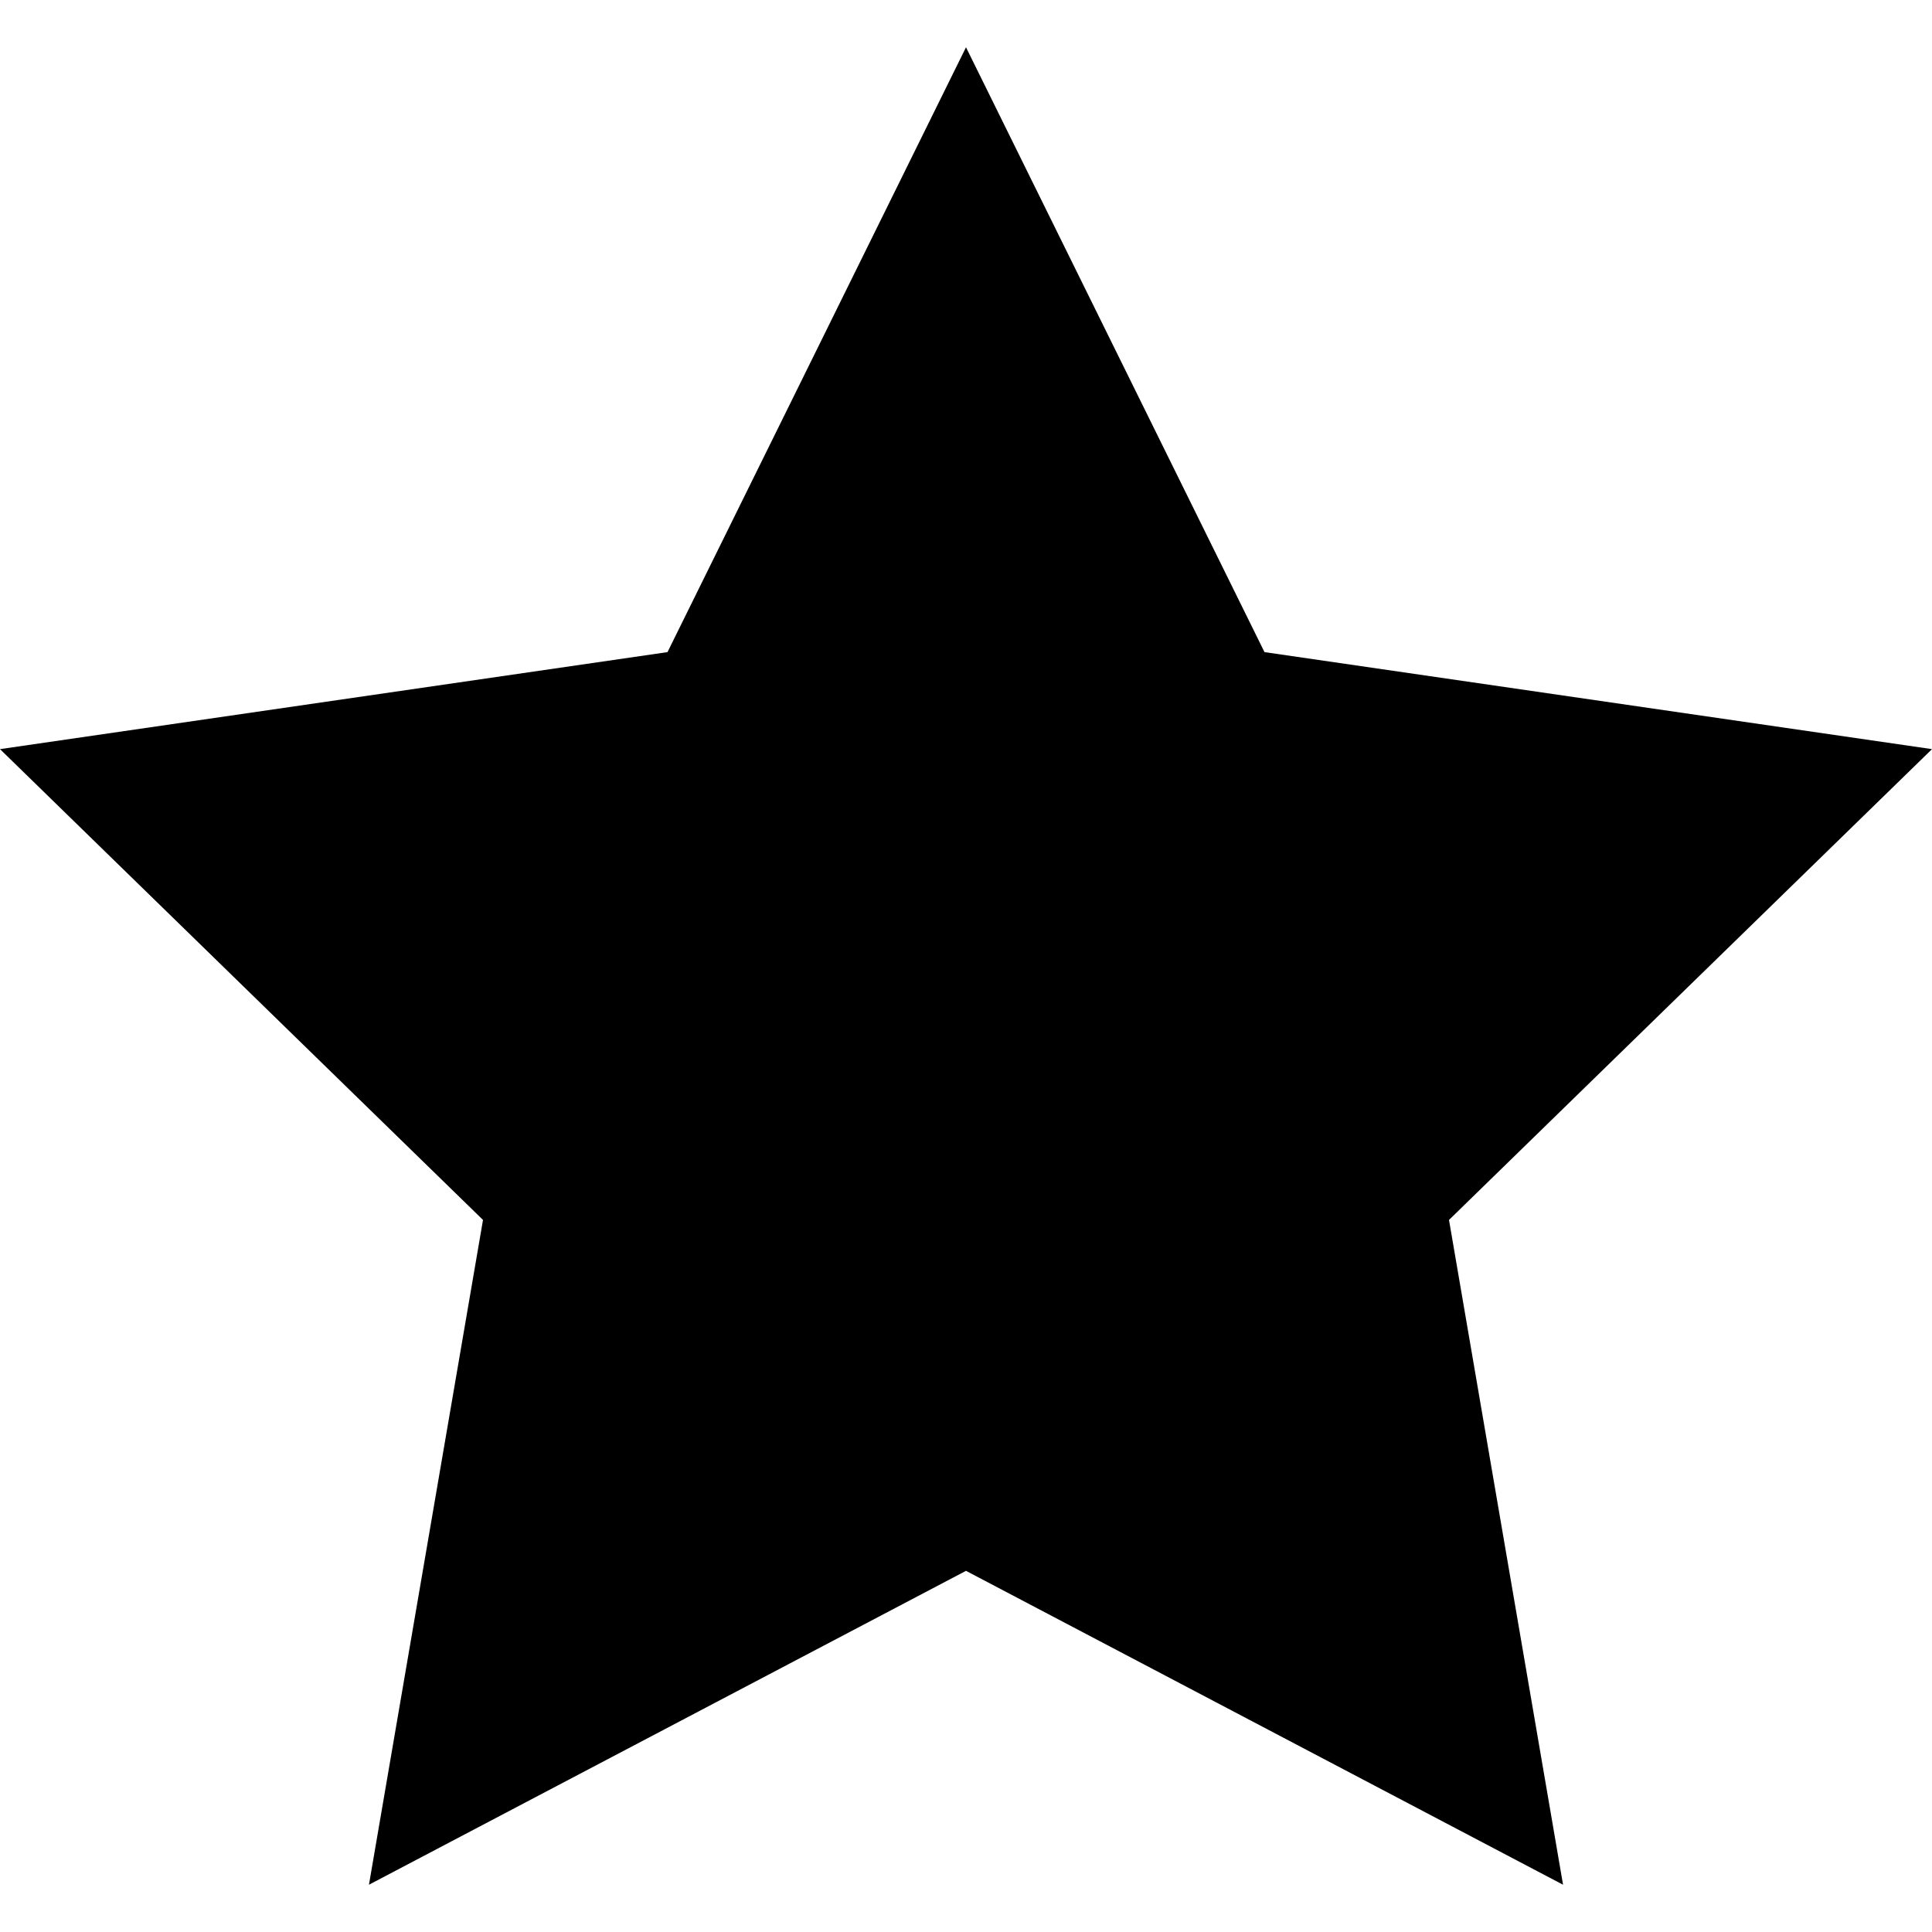
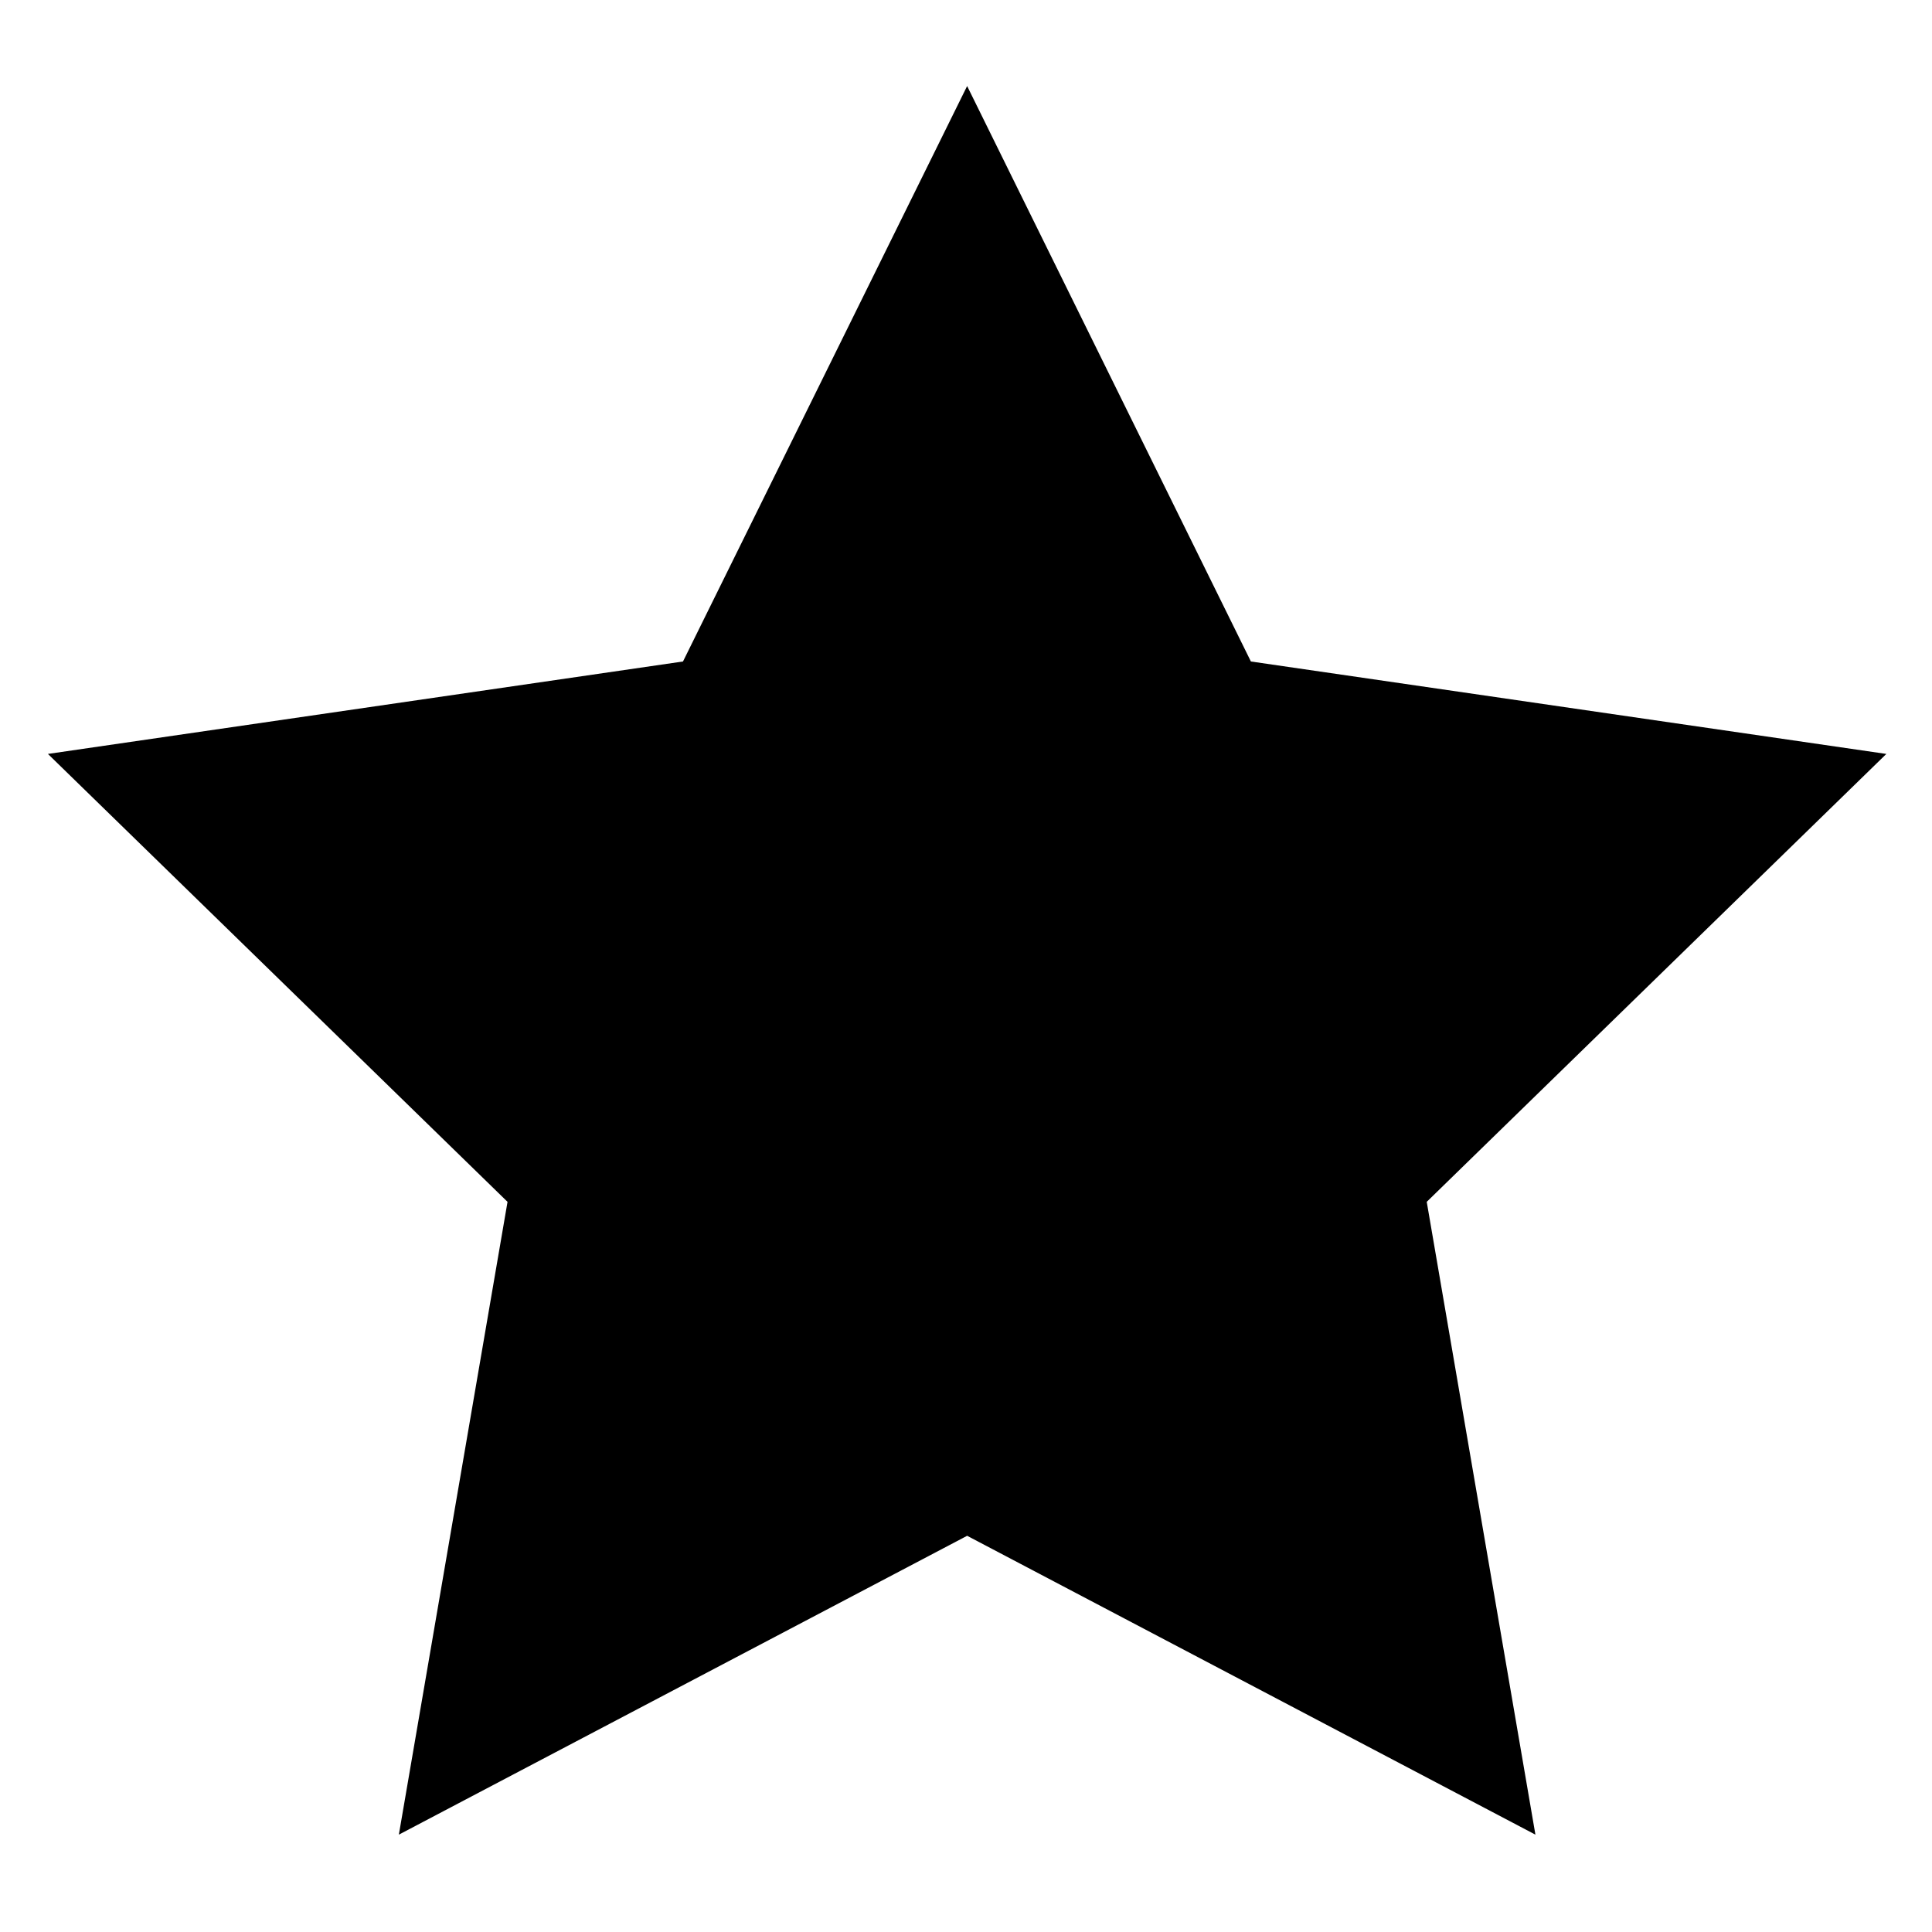
- <svg xmlns="http://www.w3.org/2000/svg" version="1.1" width="32" height="32" viewBox="0 0 32 32">
-   <g>
- </g>
-   <path d="M32 12.408l-11.056-1.607-4.944-10.018-4.944 10.018-11.056 1.607 8 7.798-1.889 11.011 9.889-5.199 9.889 5.199-1.889-11.011 8-7.798z" fill="#000000" />
+ <svg xmlns="http://www.w3.org/2000/svg" version="1.1" id="Layer_1" x="0px" y="0px" viewBox="0 0 512 512" enable-background="new 0 0 512 512" xml:space="preserve">
+   <path display="none" fill="#010101" d="M259.9,58.8c-109.8,0-199.1,89.3-199.1,199.1S150.1,457,259.9,457S459,367.7,459,257.9  S369.7,58.8,259.9,58.8z M377.9,197.9L235.8,340c-3.3,3.3-7.2,5-11.5,5c-2,0-8,0-11.9-5.3l-70.9-70.9c-3.3-3.3-5-7.2-5-11.5  c0-5.1,1.5-9,5-12.4s7.3-5,12.4-5c2,0,8,0,11.9,5.3l59.3,59.3L353.9,174c3.9-5.3,9.9-5.3,11.9-5.3c5.1,0,9,1.5,12.4,5  c3.5,3.5,5,7.3,5,12.4C383.2,188.1,383.2,194,377.9,197.9z" />
+   <path d="M499.9,199.8l-168.4-24.5L256.3,22.8L181,175.3L12.7,199.8l121.8,118.7l-28.8,167.7L256.3,407l150.6,79.2l-28.8-167.7  C378.1,318.5,499.9,199.8,499.9,199.8z" />
</svg>
